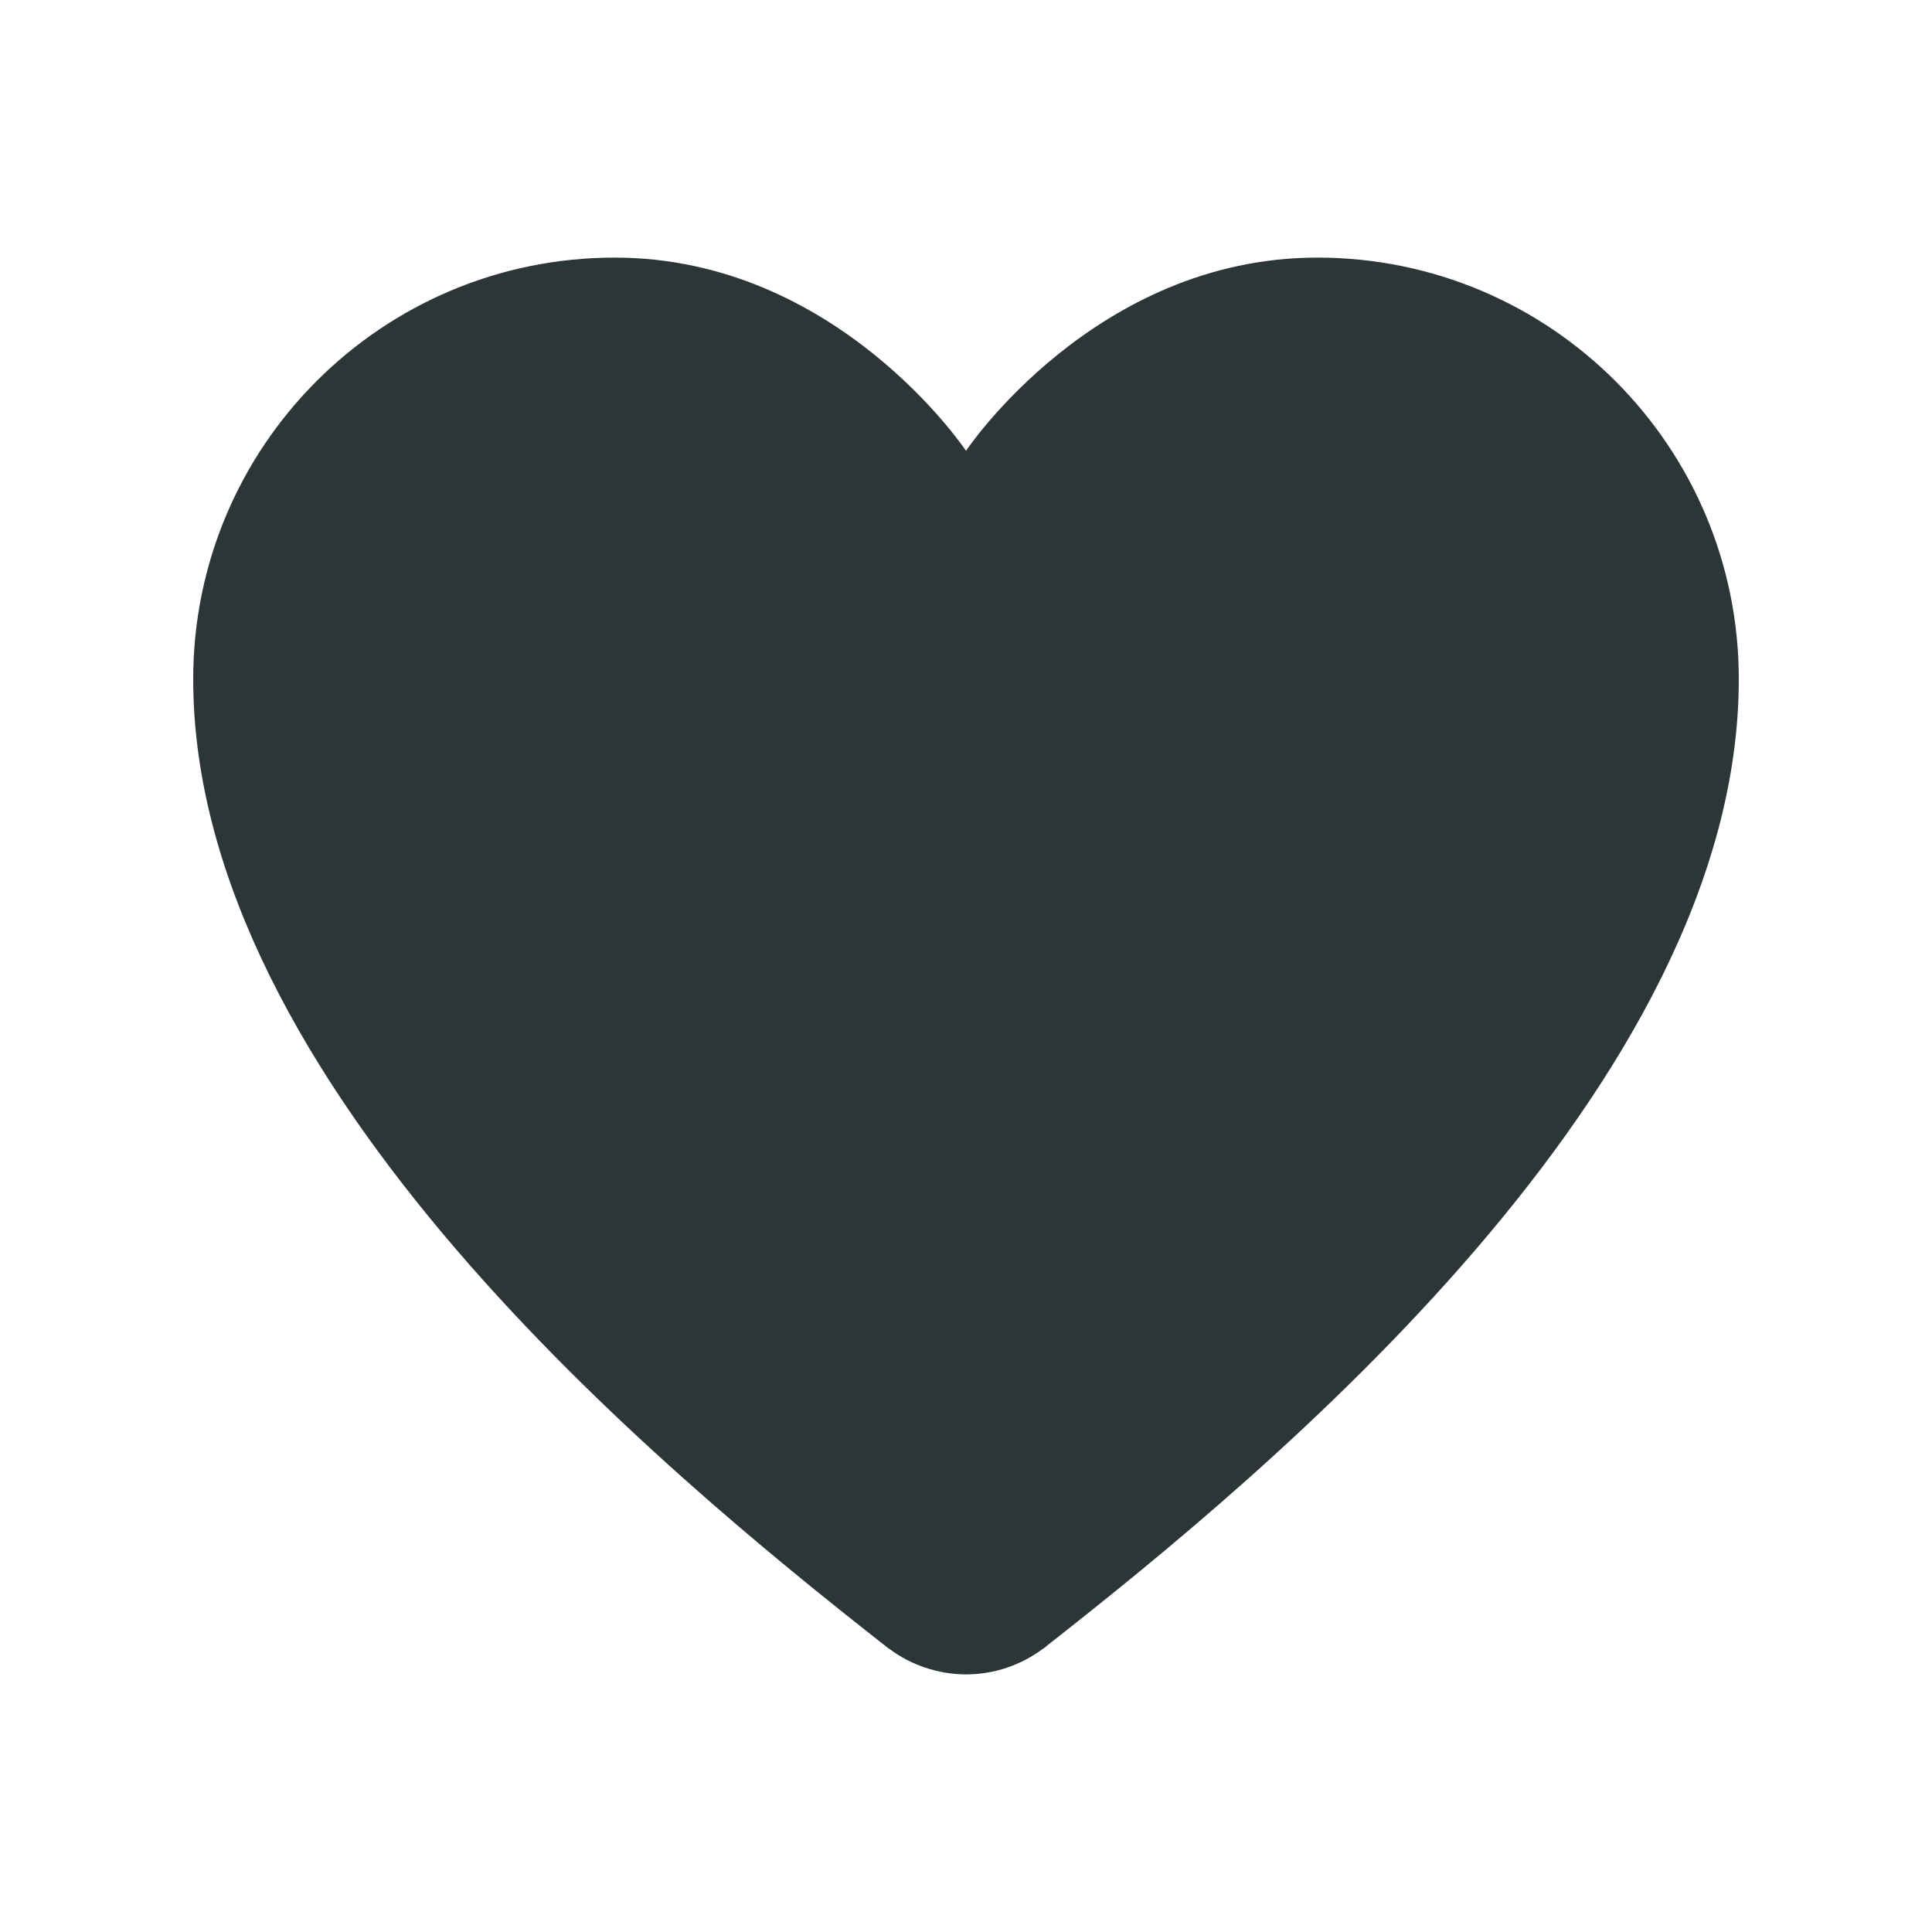
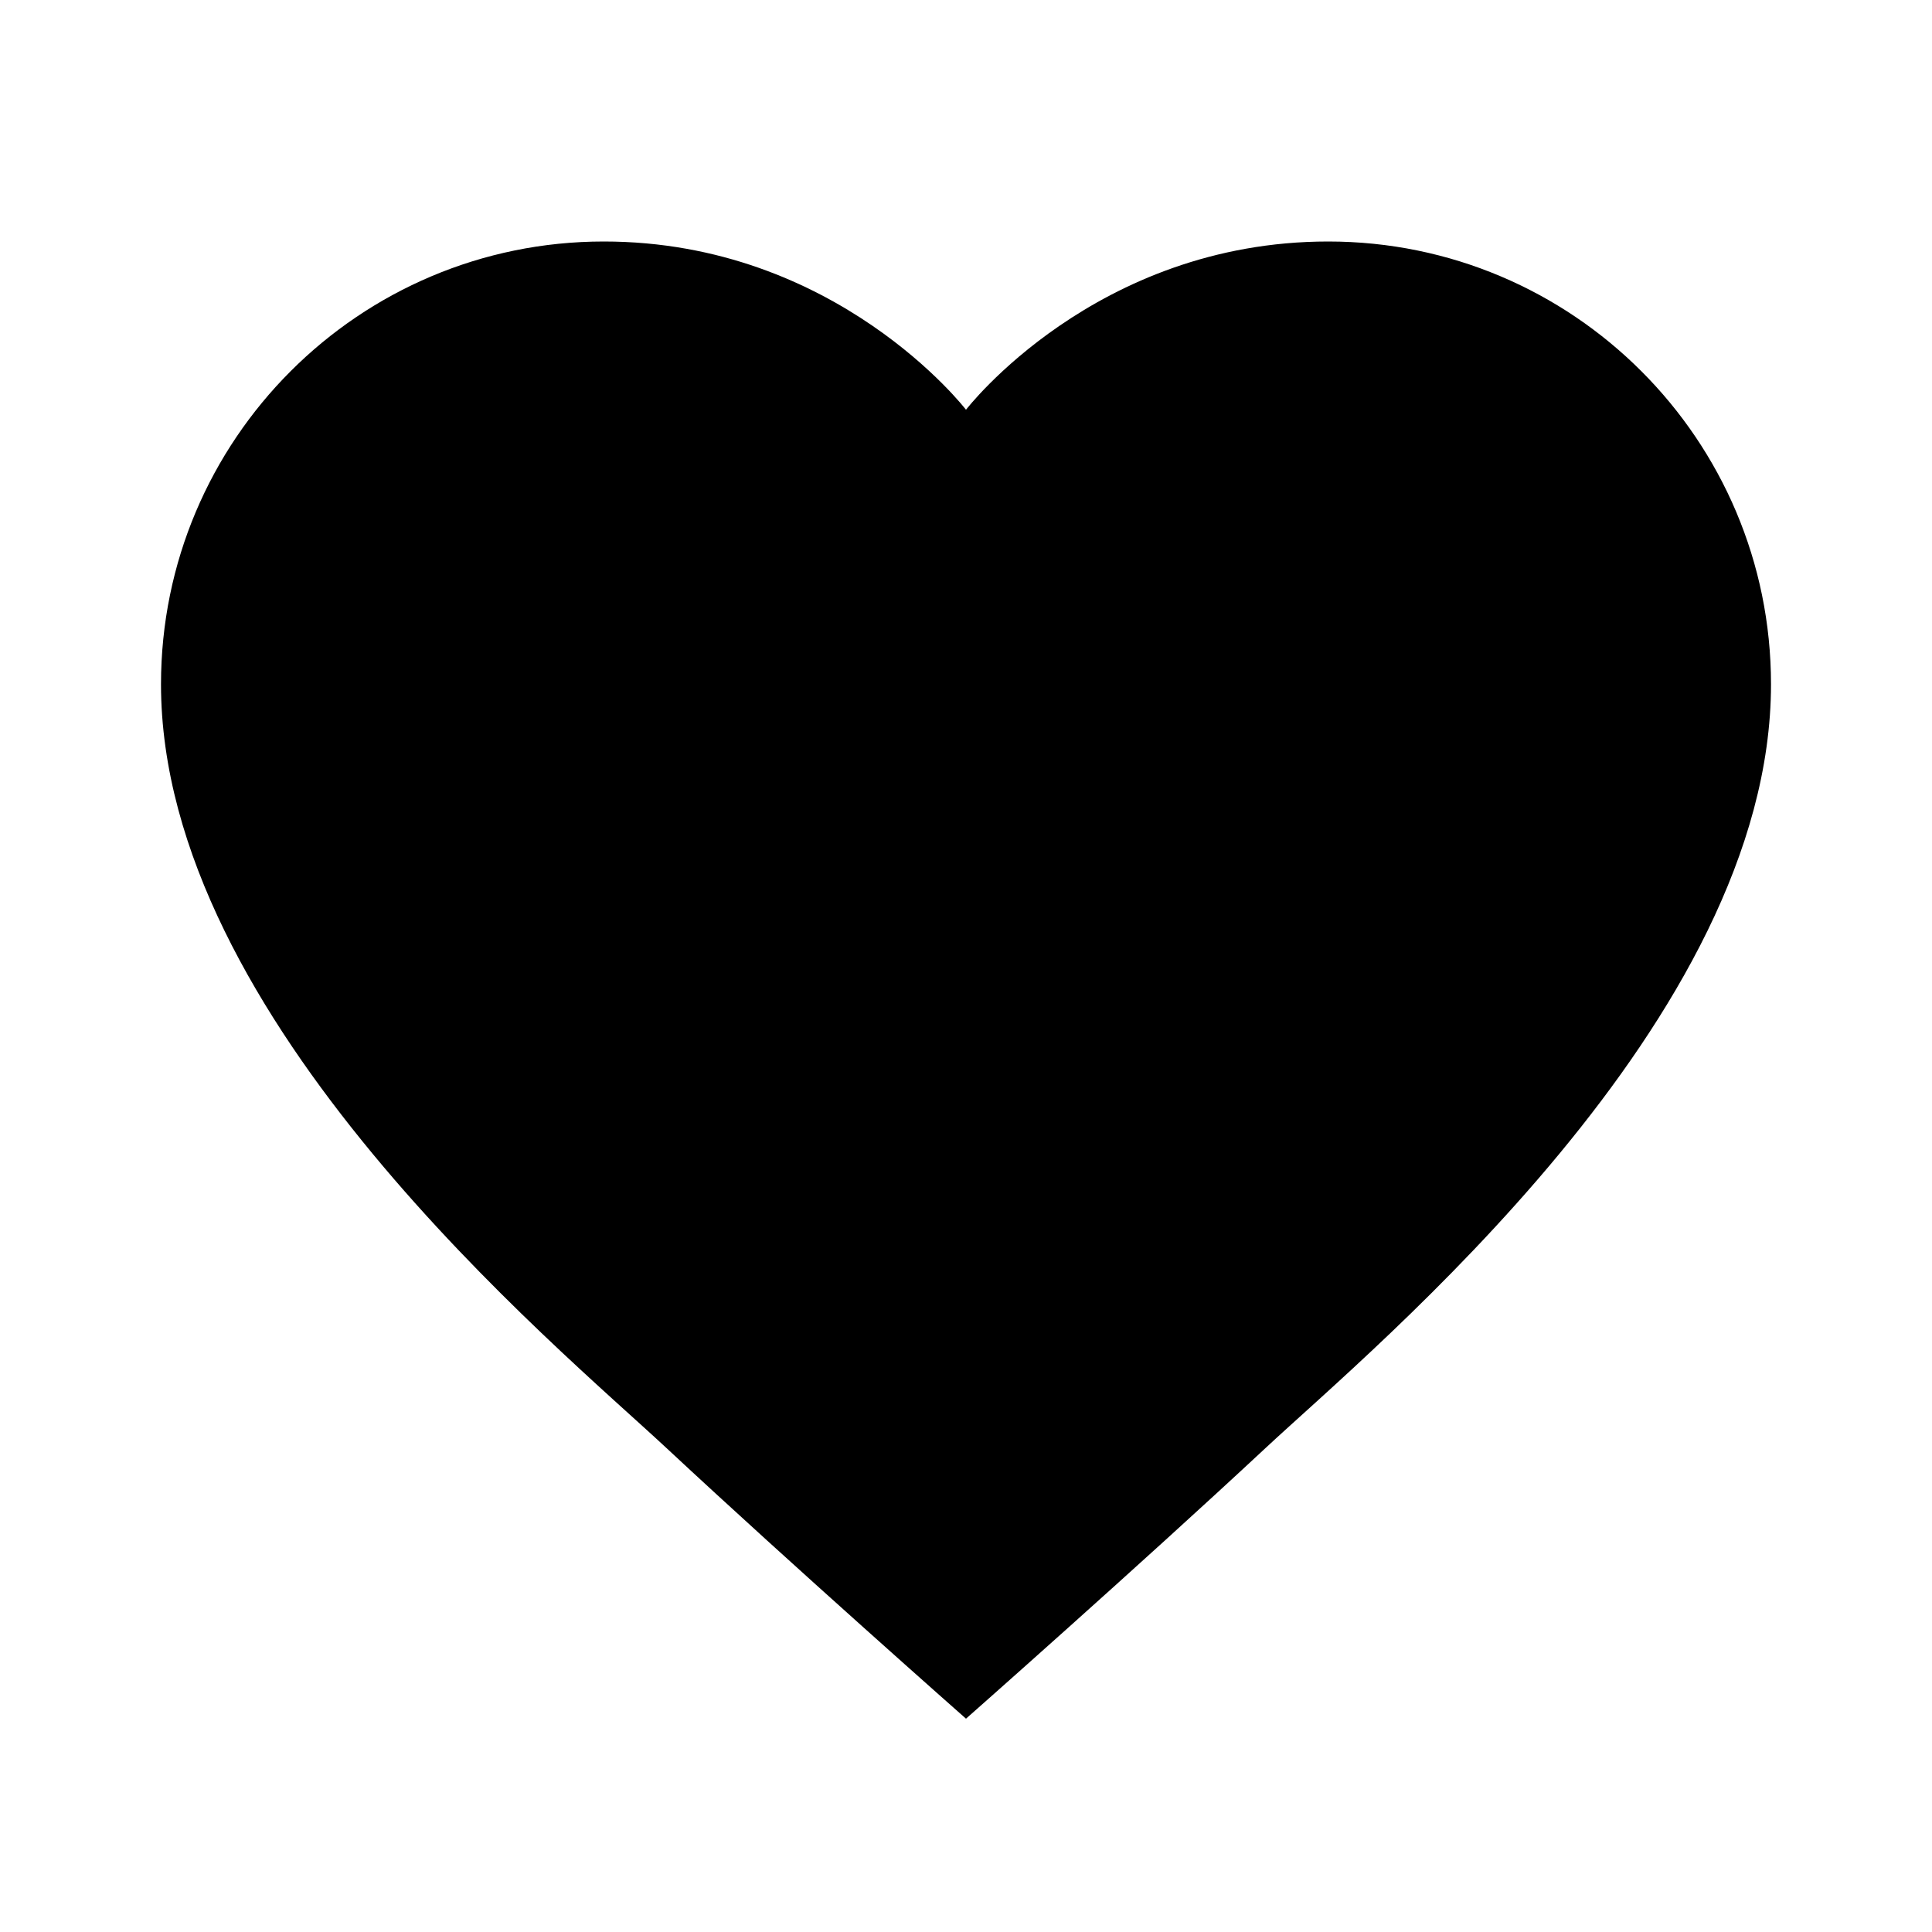
- <svg xmlns="http://www.w3.org/2000/svg" width="60pt" height="60pt" viewBox="0 0 60 60" version="1.1">
-   <g id="surface1689767">
-     <path style=" stroke:none;fill-rule:nonzero;fill:rgb(17.647%,21.176%,21.176%);fill-opacity:1;" d="M 19.09 8 C 11.859 8 6 13.859 6 21.09 C 6 33.676 20.598 45.699 27.418 51.055 C 27.426 51.059 27.43 51.066 27.438 51.07 C 27.484 51.105 27.547 51.16 27.594 51.195 L 27.598 51.191 C 28.289 51.715 29.133 51.996 30 52 C 30.867 52 31.715 51.715 32.406 51.191 L 32.406 51.195 C 32.418 51.184 32.441 51.172 32.453 51.16 C 32.465 51.152 32.477 51.141 32.488 51.133 C 32.5 51.121 32.516 51.109 32.527 51.098 C 39.328 45.762 54 33.703 54 21.09 C 54 13.859 48.141 8 40.91 8 C 34 8 30 14 30 14 C 30 14 26 8 19.09 8 Z M 19.09 8 " />
-   </g>
+ <svg xmlns="http://www.w3.org/2000/svg" fill="#000000" viewBox="0 0 24 24" width="24px" height="24px">
+   <path d="M16.5,3C13.605,3,12,5.09,12,5.09S10.395,3,7.5,3C4.462,3,2,5.462,2,8.5c0,4.171,4.912,8.213,6.281,9.49 C9.858,19.46,12,21.35,12,21.35s2.142-1.89,3.719-3.36C17.088,16.713,22,12.671,22,8.5C22,5.462,19.538,3,16.5,3z" />
</svg>
